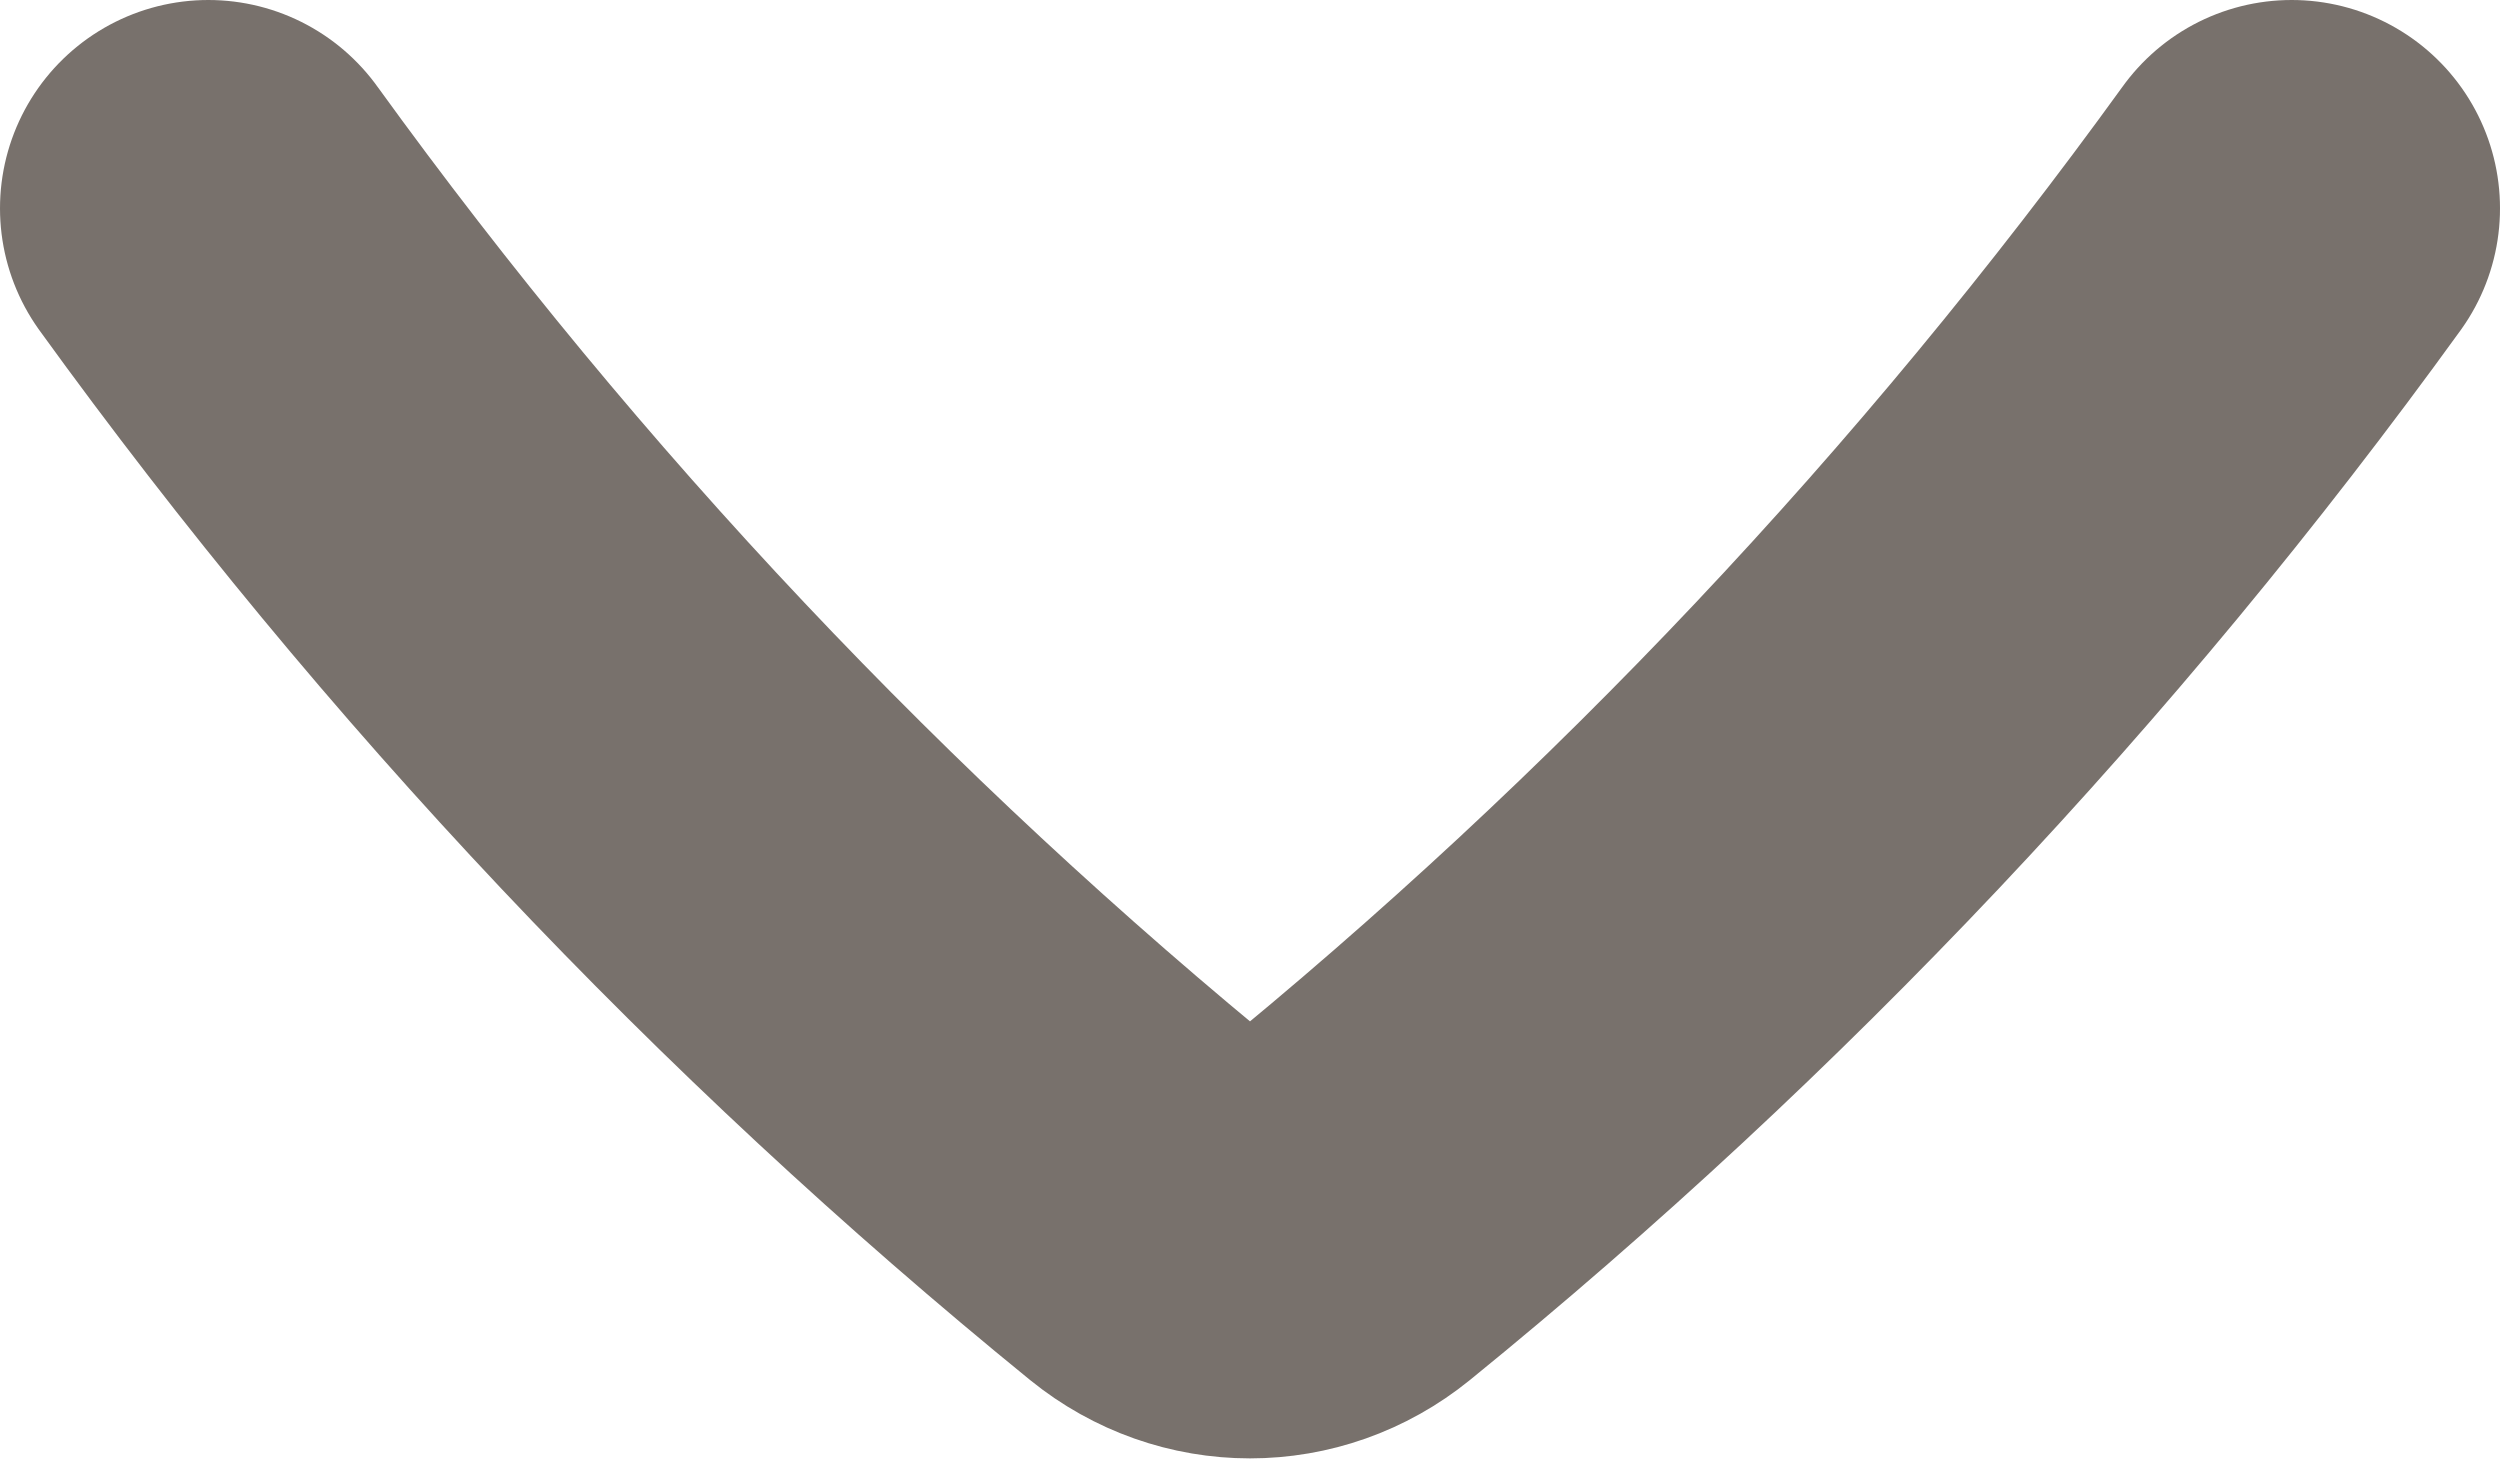
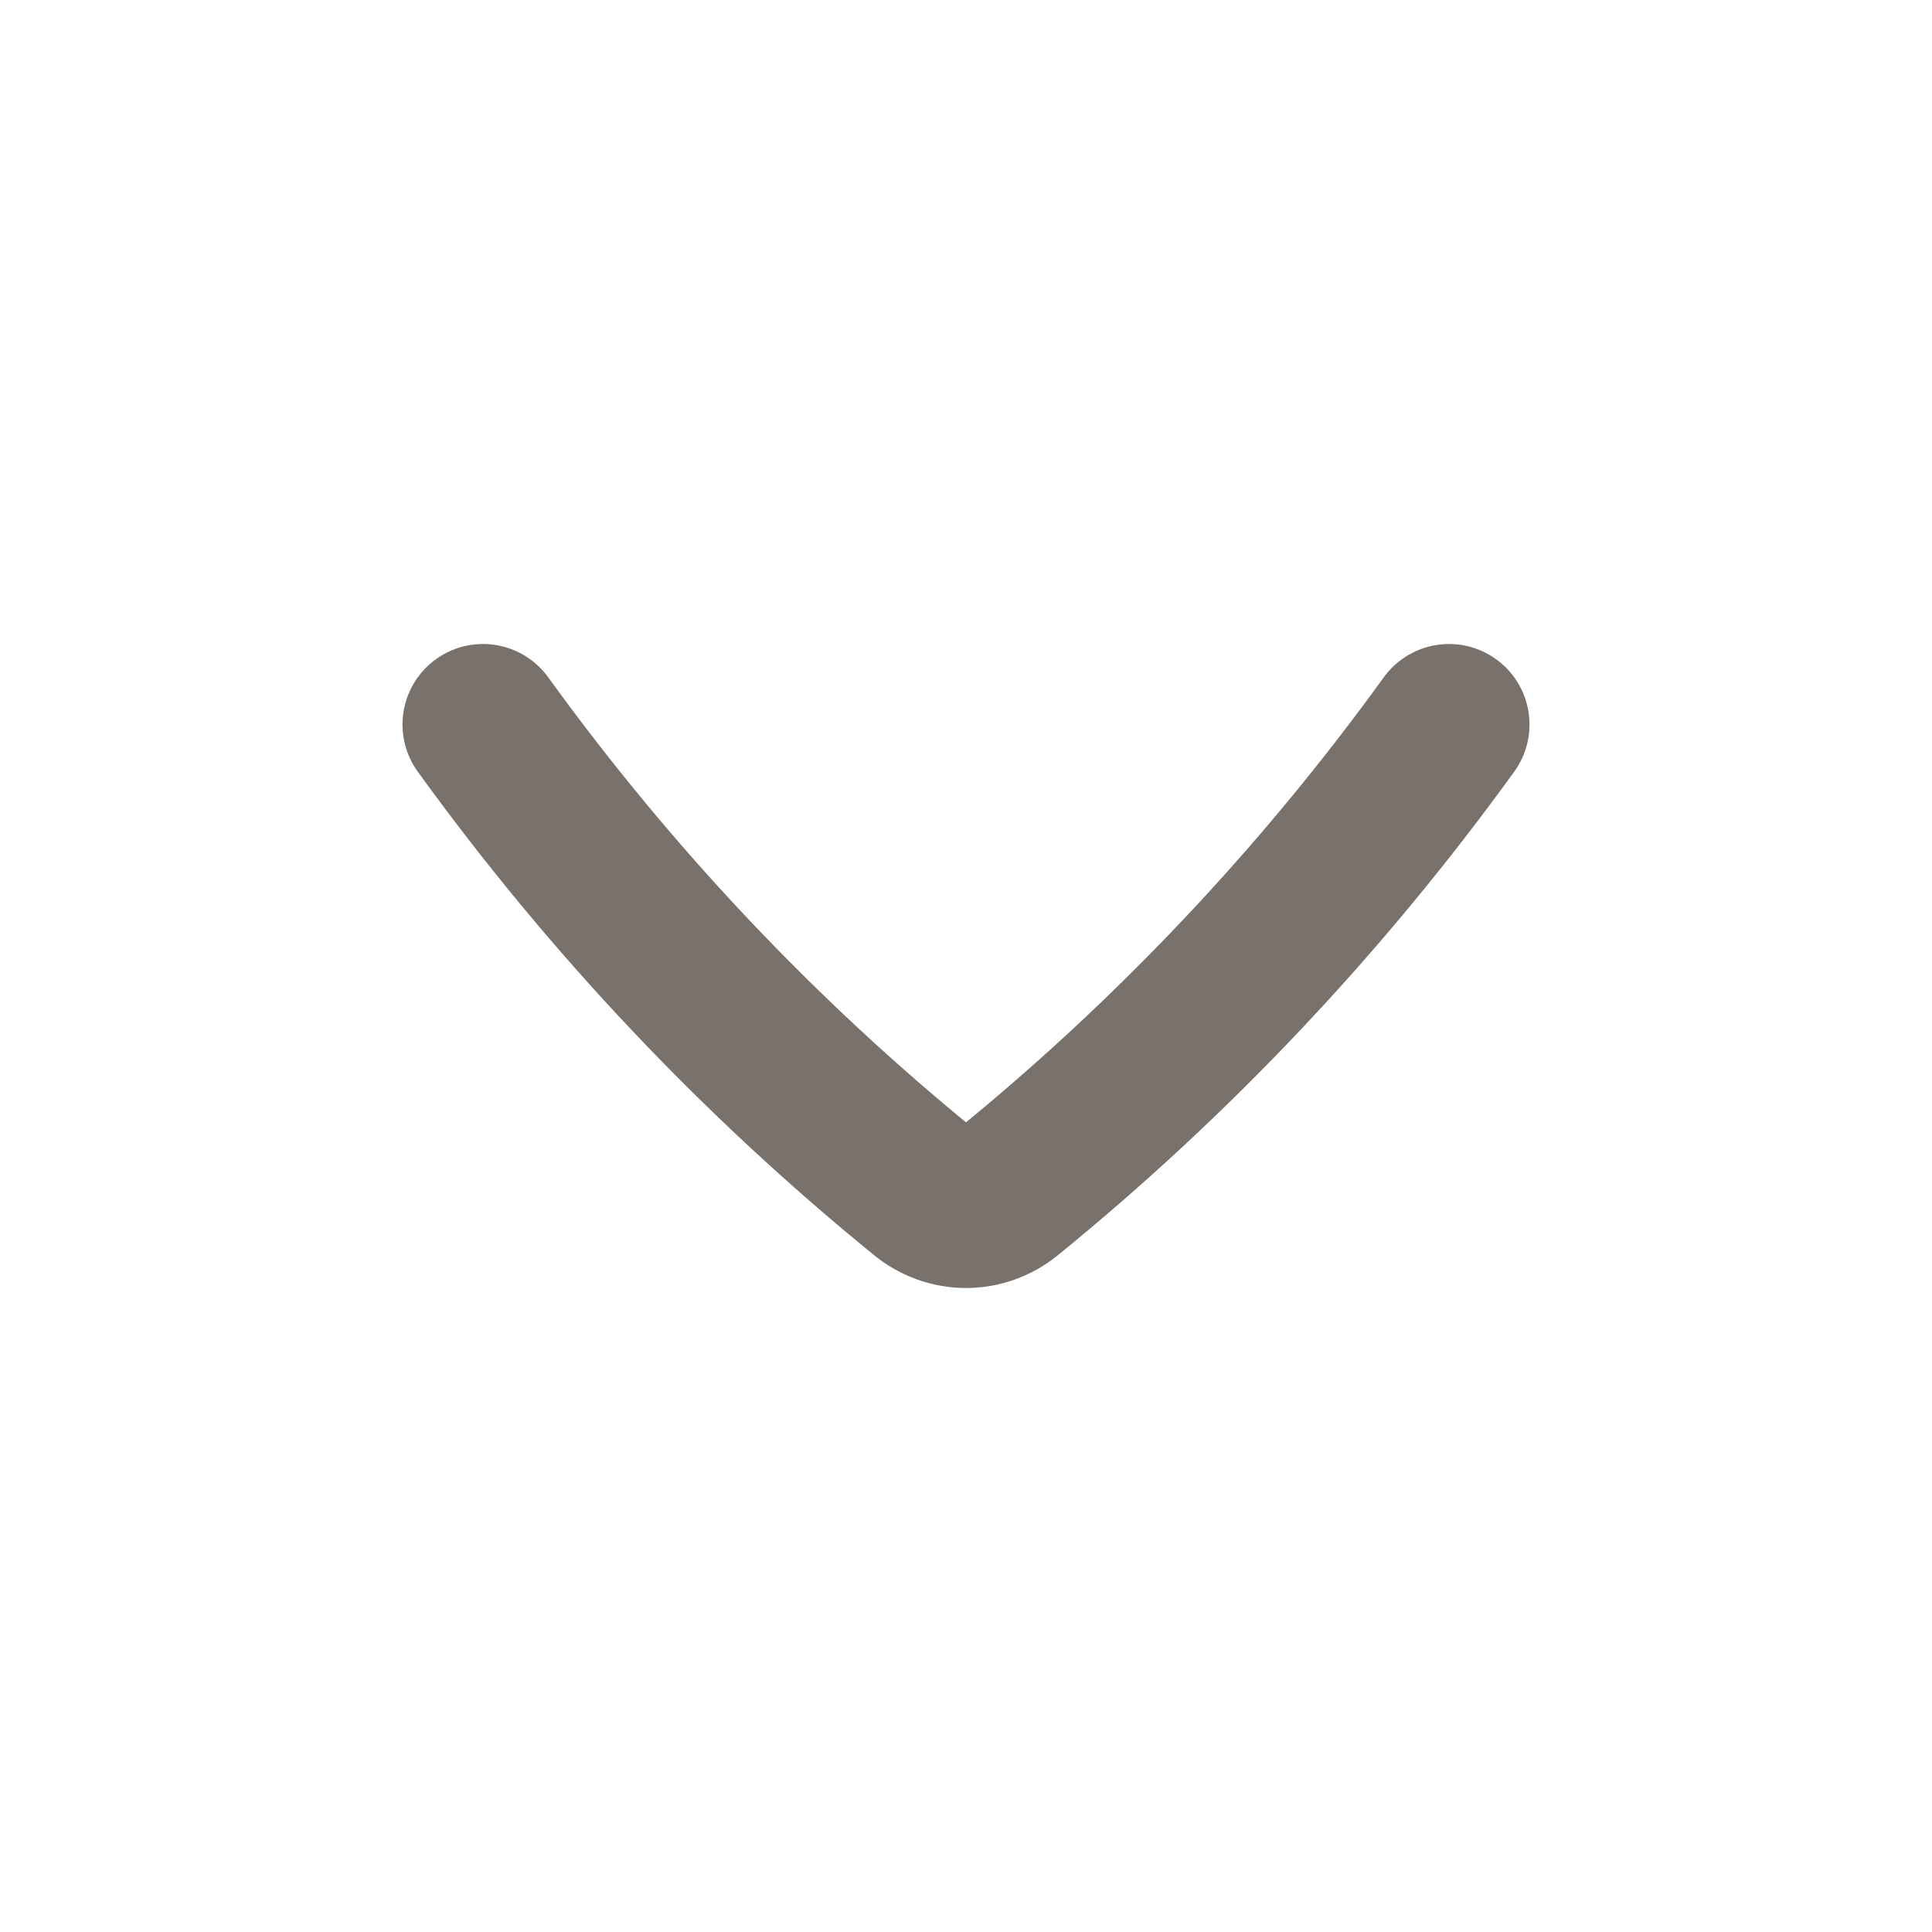
- <svg xmlns="http://www.w3.org/2000/svg" preserveAspectRatio="none" overflow="visible" style="display: block;" width="12" height="7" viewBox="0 0 12 7" fill="none">
-   <path id="vector" d="M1 1C2.314 2.817 3.853 4.447 5.575 5.848C5.825 6.051 6.175 6.051 6.425 5.848C8.148 4.447 9.686 2.817 11 1" stroke="#78716C" stroke-width="2" stroke-linecap="round" stroke-linejoin="round" />
+ <svg xmlns="http://www.w3.org/2000/svg" width="24" height="24" viewBox="0 0 24 24" fill="none">
+   <path d="M6 9C7.577 11.181 9.423 13.136 11.49 14.817C11.79 15.061 12.21 15.061 12.51 14.817C14.577 13.136 16.423 11.181 18 9" stroke="#78716C" stroke-width="2" stroke-linecap="round" stroke-linejoin="round" />
</svg>
